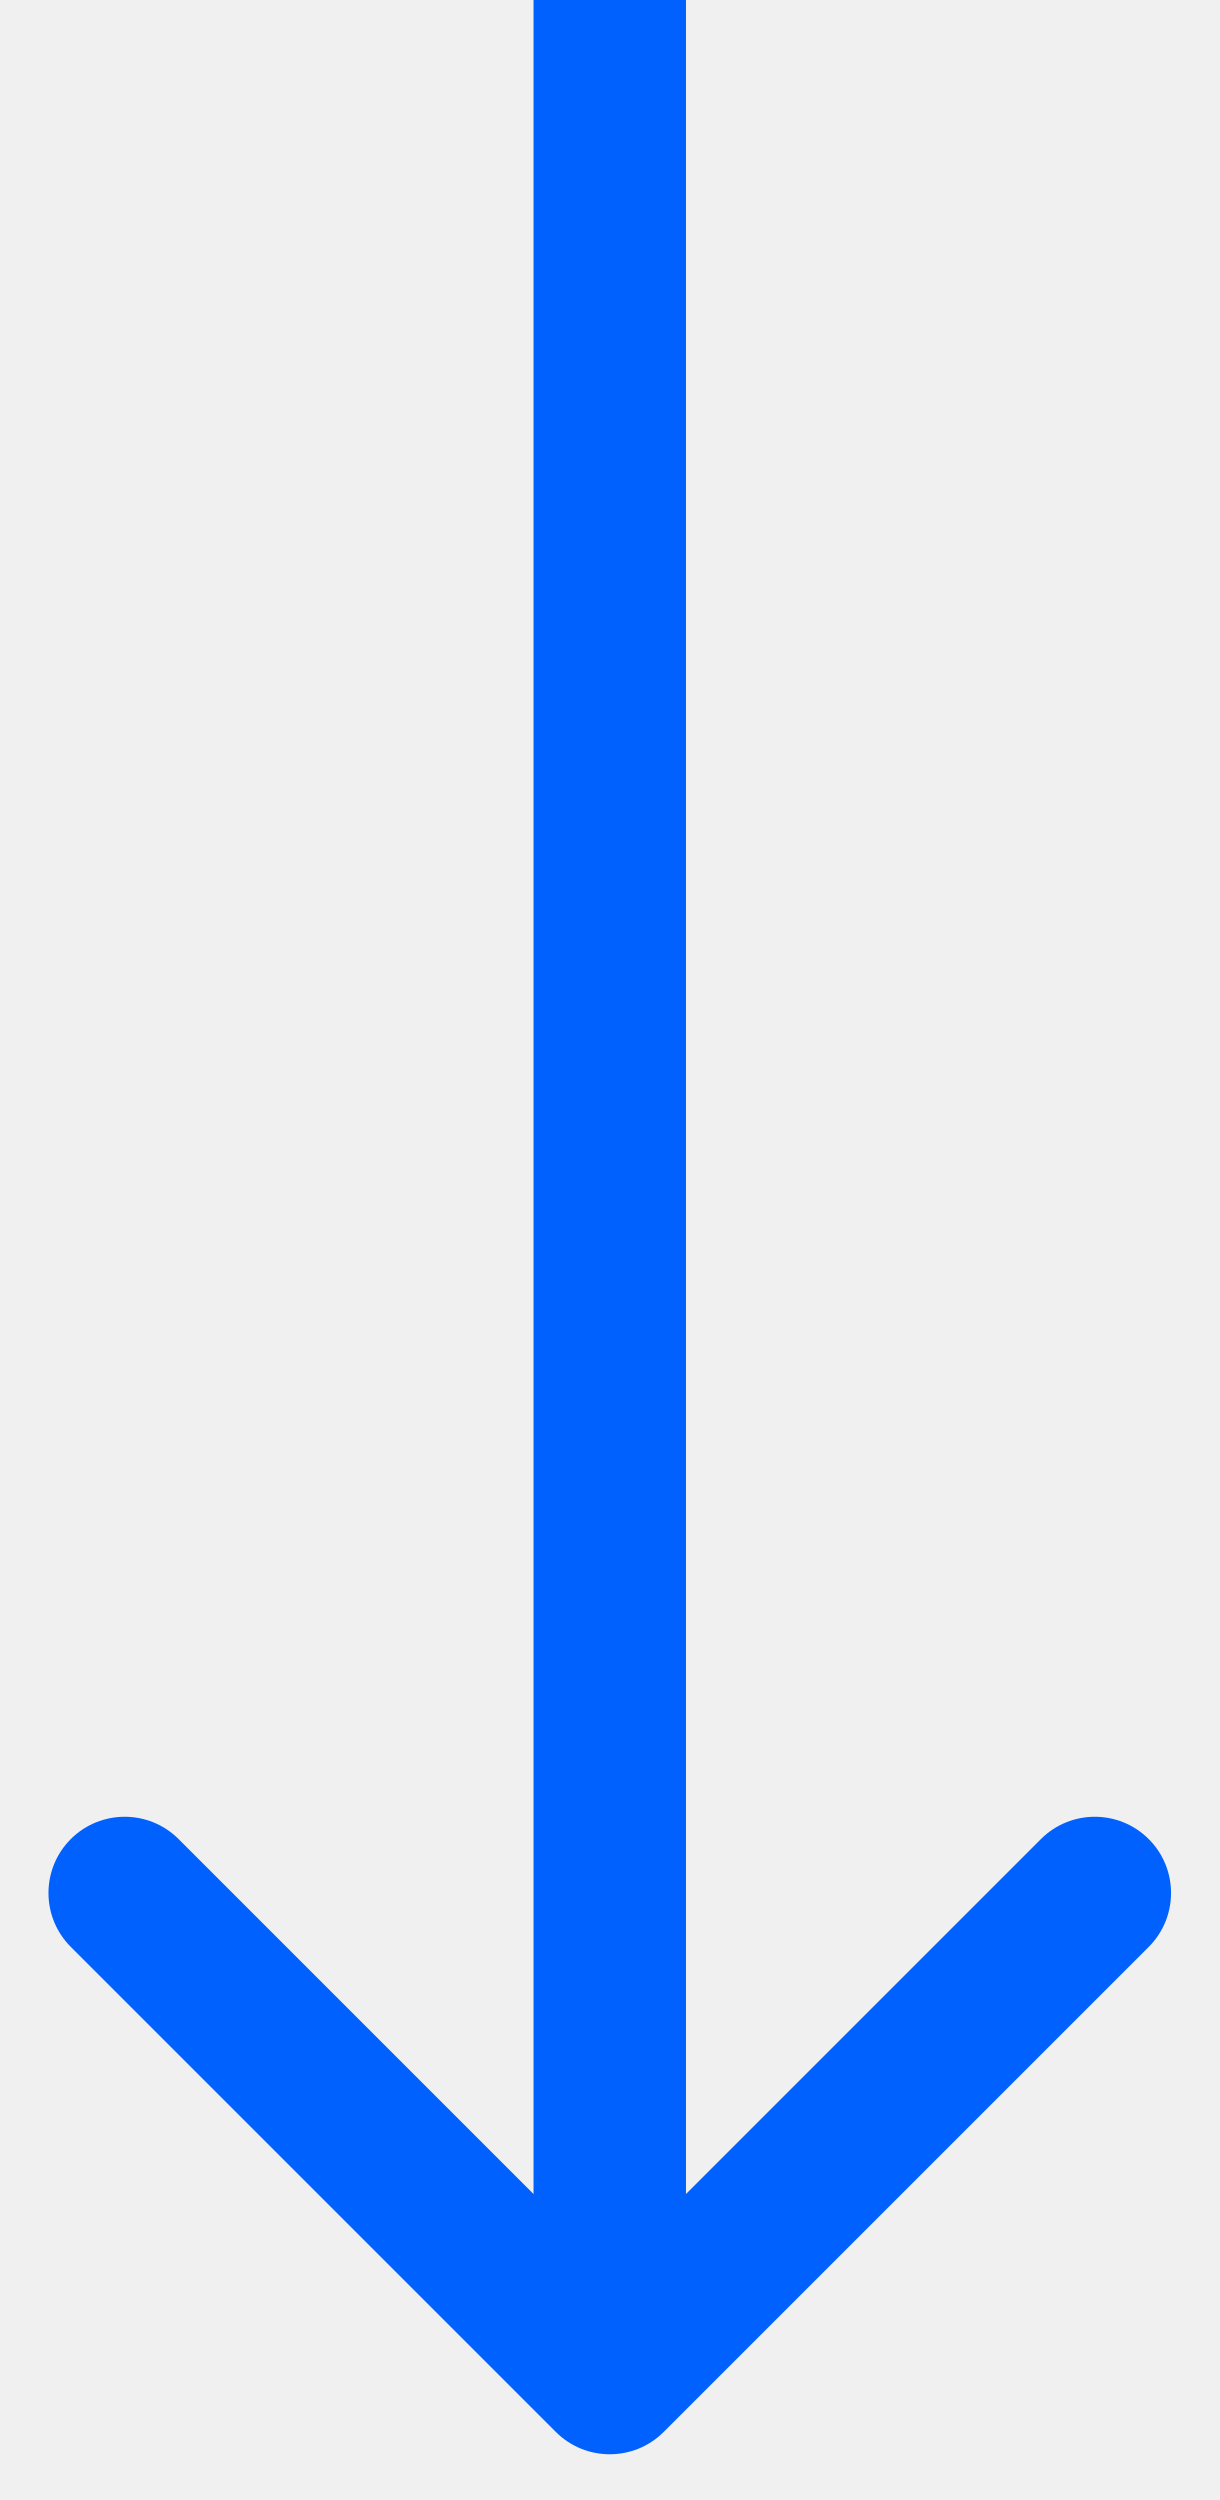
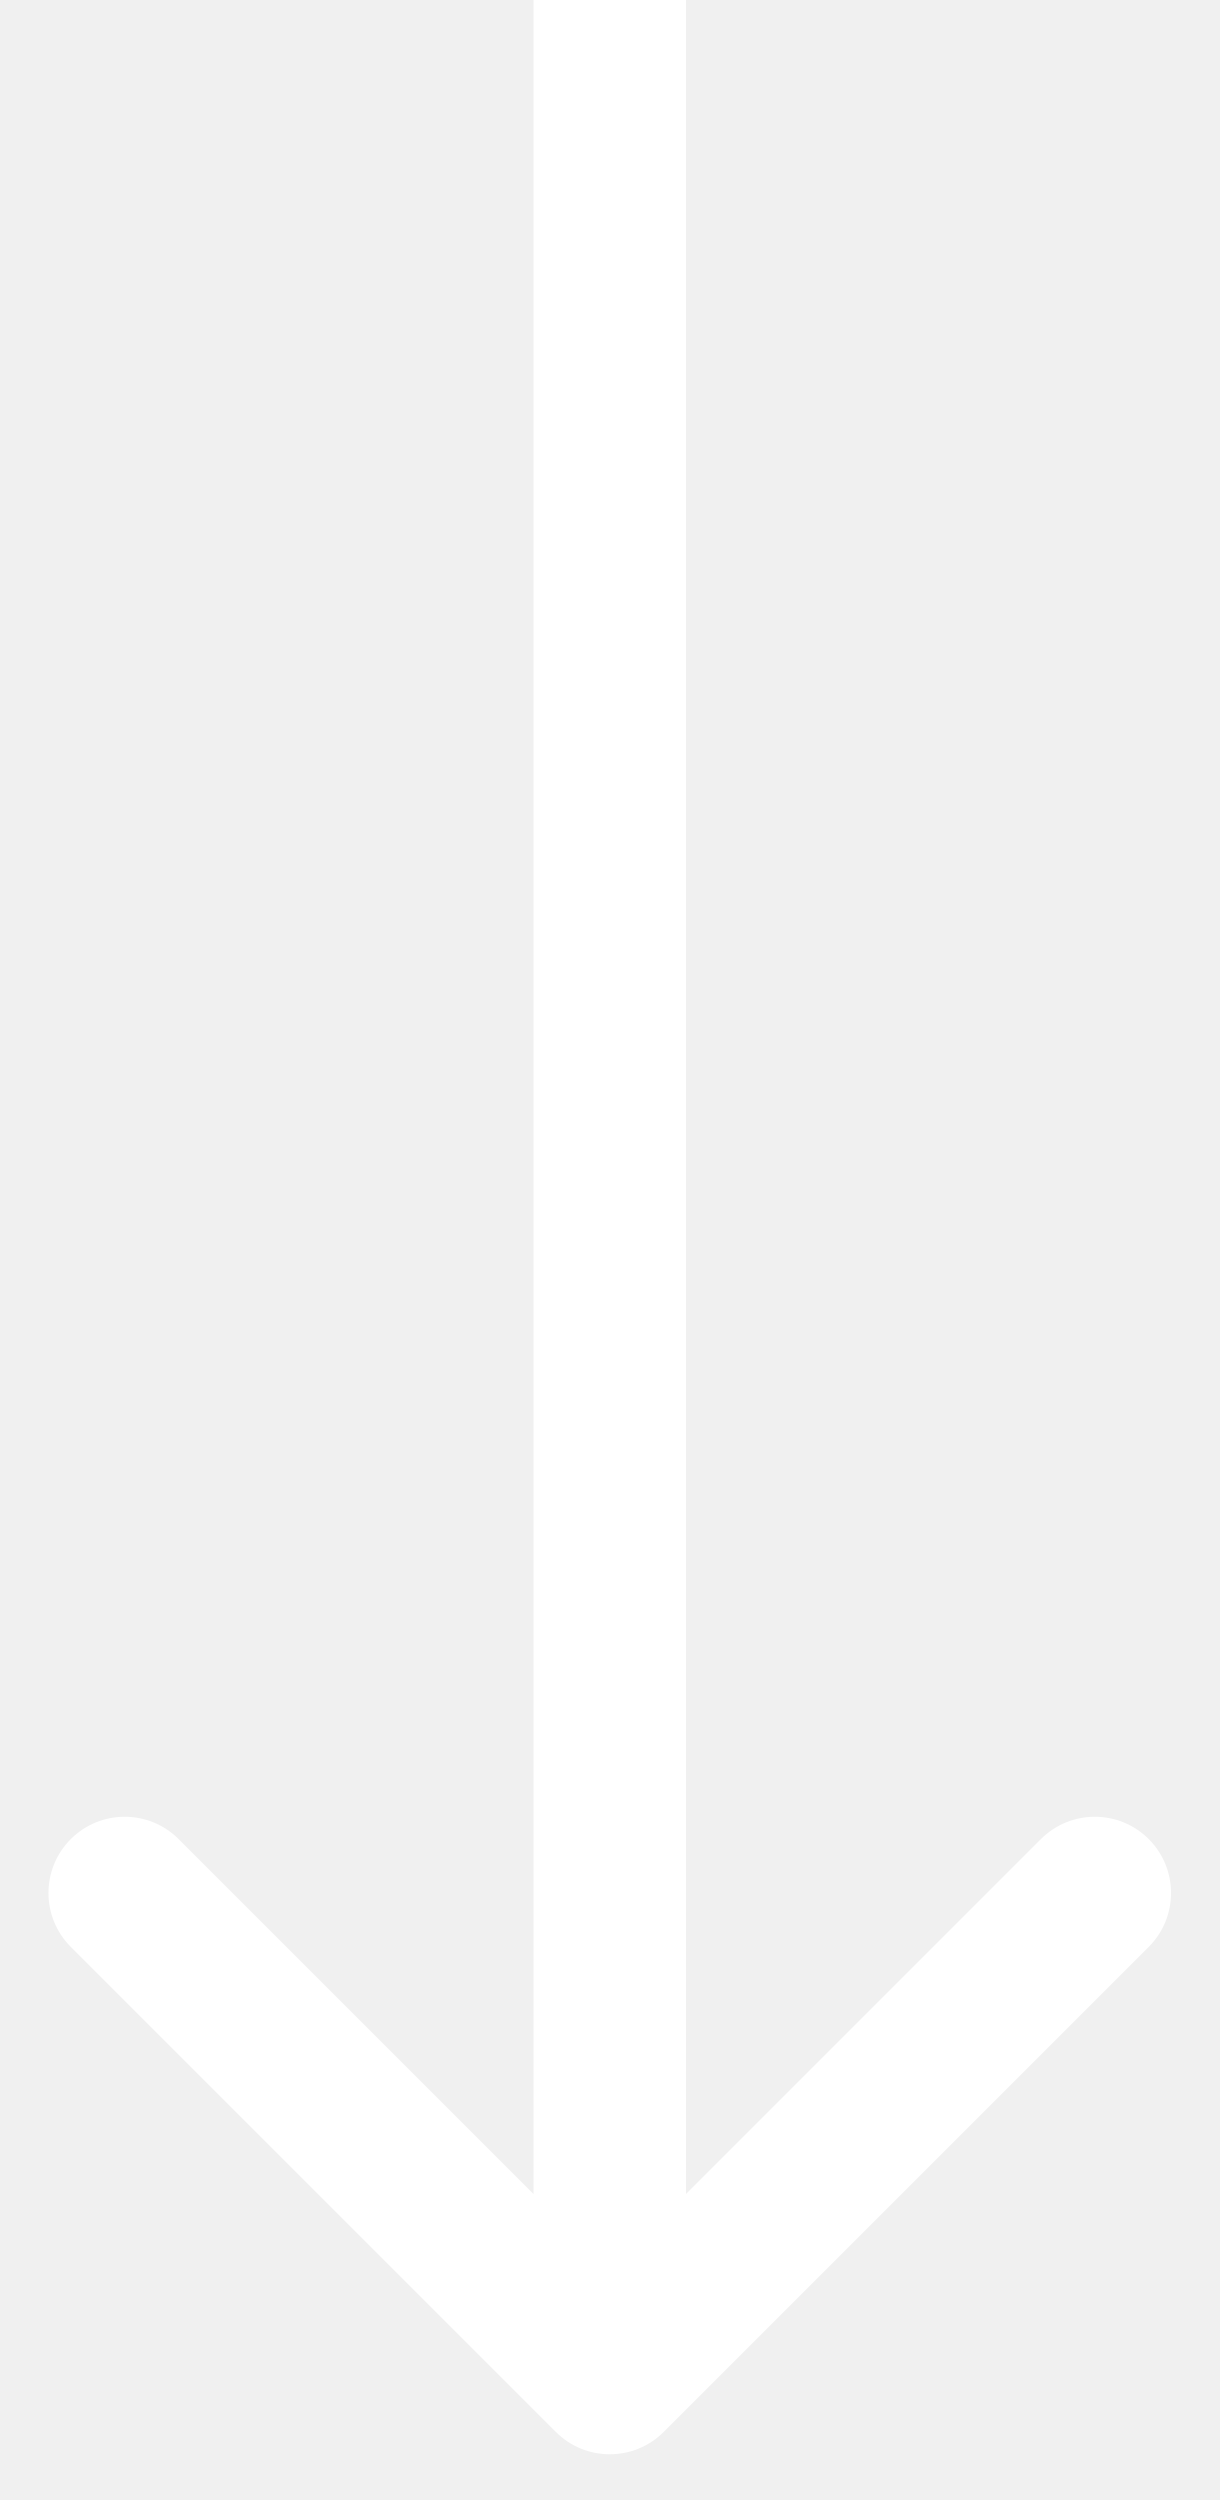
<svg xmlns="http://www.w3.org/2000/svg" width="20" height="41" viewBox="0 0 20 41" fill="none">
-   <path d="M9.116 39.884C9.604 40.372 10.396 40.372 10.884 39.884L18.839 31.929C19.327 31.441 19.327 30.649 18.839 30.161C18.351 29.673 17.559 29.673 17.071 30.161L10 37.232L2.929 30.161C2.441 29.673 1.649 29.673 1.161 30.161C0.673 30.649 0.673 31.441 1.161 31.929L9.116 39.884ZM8.75 -5.46392e-08L8.75 39L11.25 39L11.25 5.46392e-08L8.75 -5.46392e-08Z" fill="#0061FE" />
+   <path d="M9.116 39.884C9.604 40.372 10.396 40.372 10.884 39.884L18.839 31.929C19.327 31.441 19.327 30.649 18.839 30.161C18.351 29.673 17.559 29.673 17.071 30.161L10 37.232L2.929 30.161C2.441 29.673 1.649 29.673 1.161 30.161C0.673 30.649 0.673 31.441 1.161 31.929L9.116 39.884ZM8.75 -5.46392e-08L8.75 39L11.25 39L11.25 5.46392e-08L8.75 -5.46392e-08Z" fill="#FFFFFF" />
</svg>
